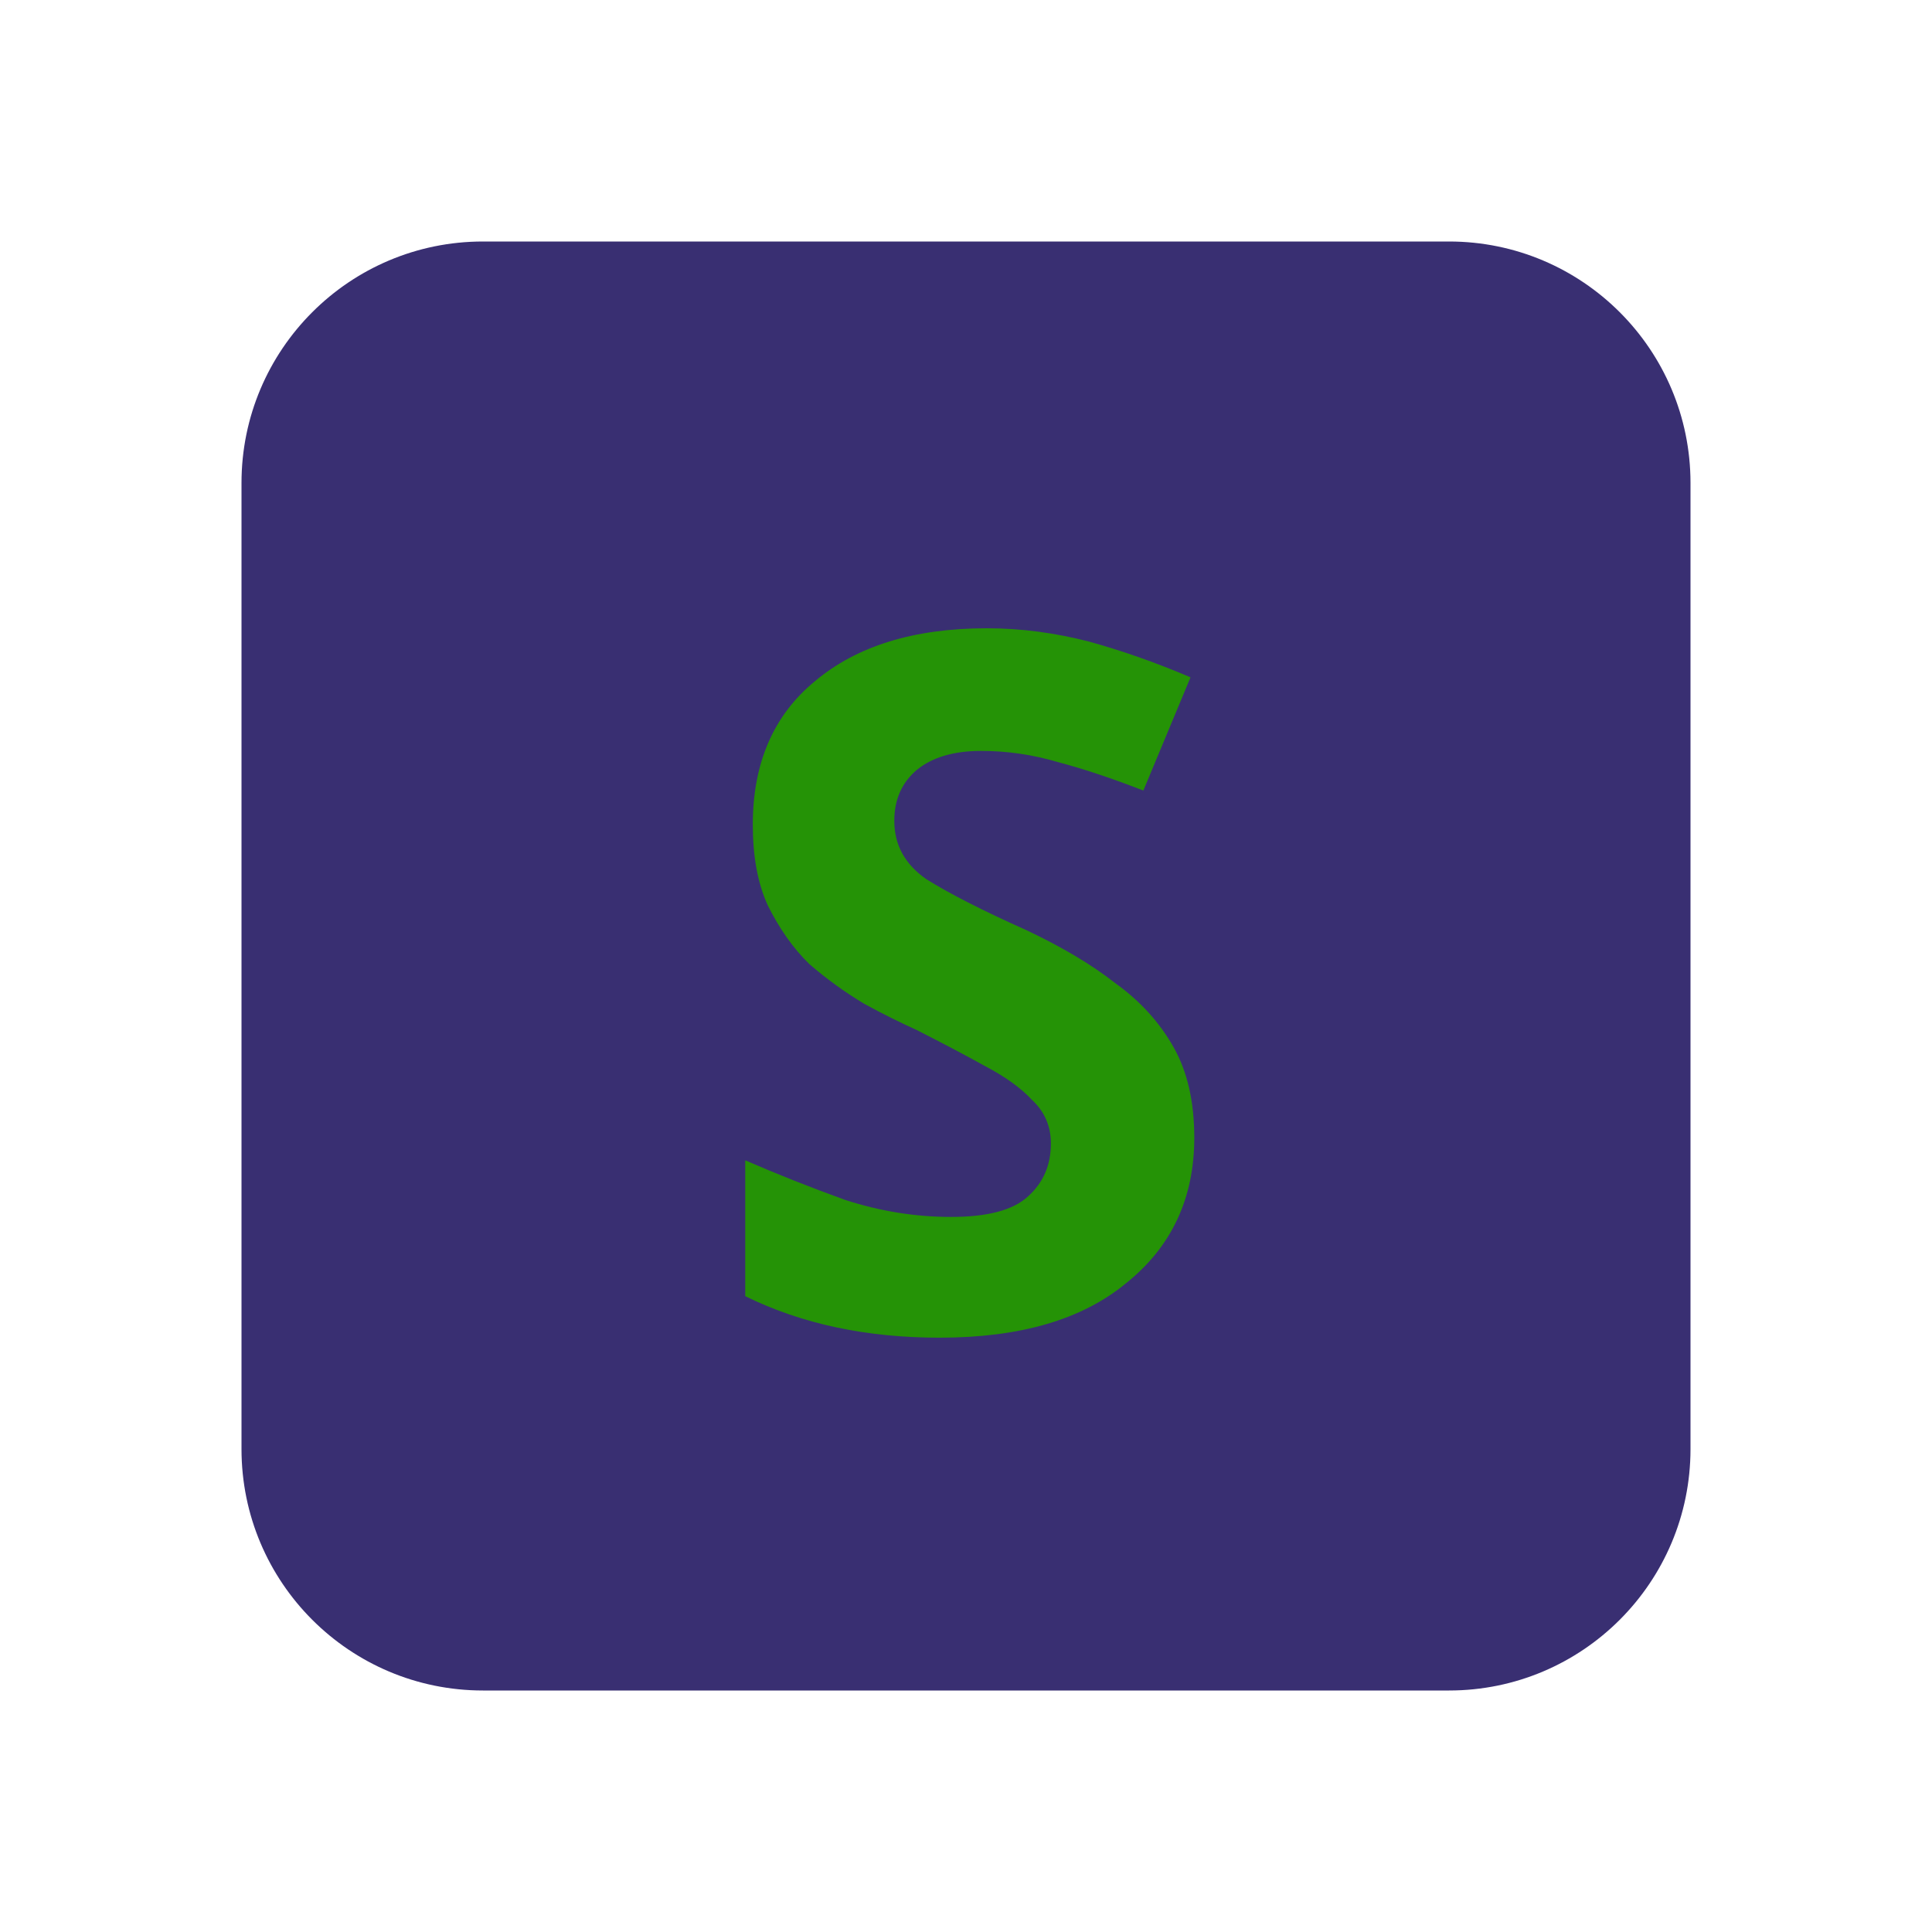
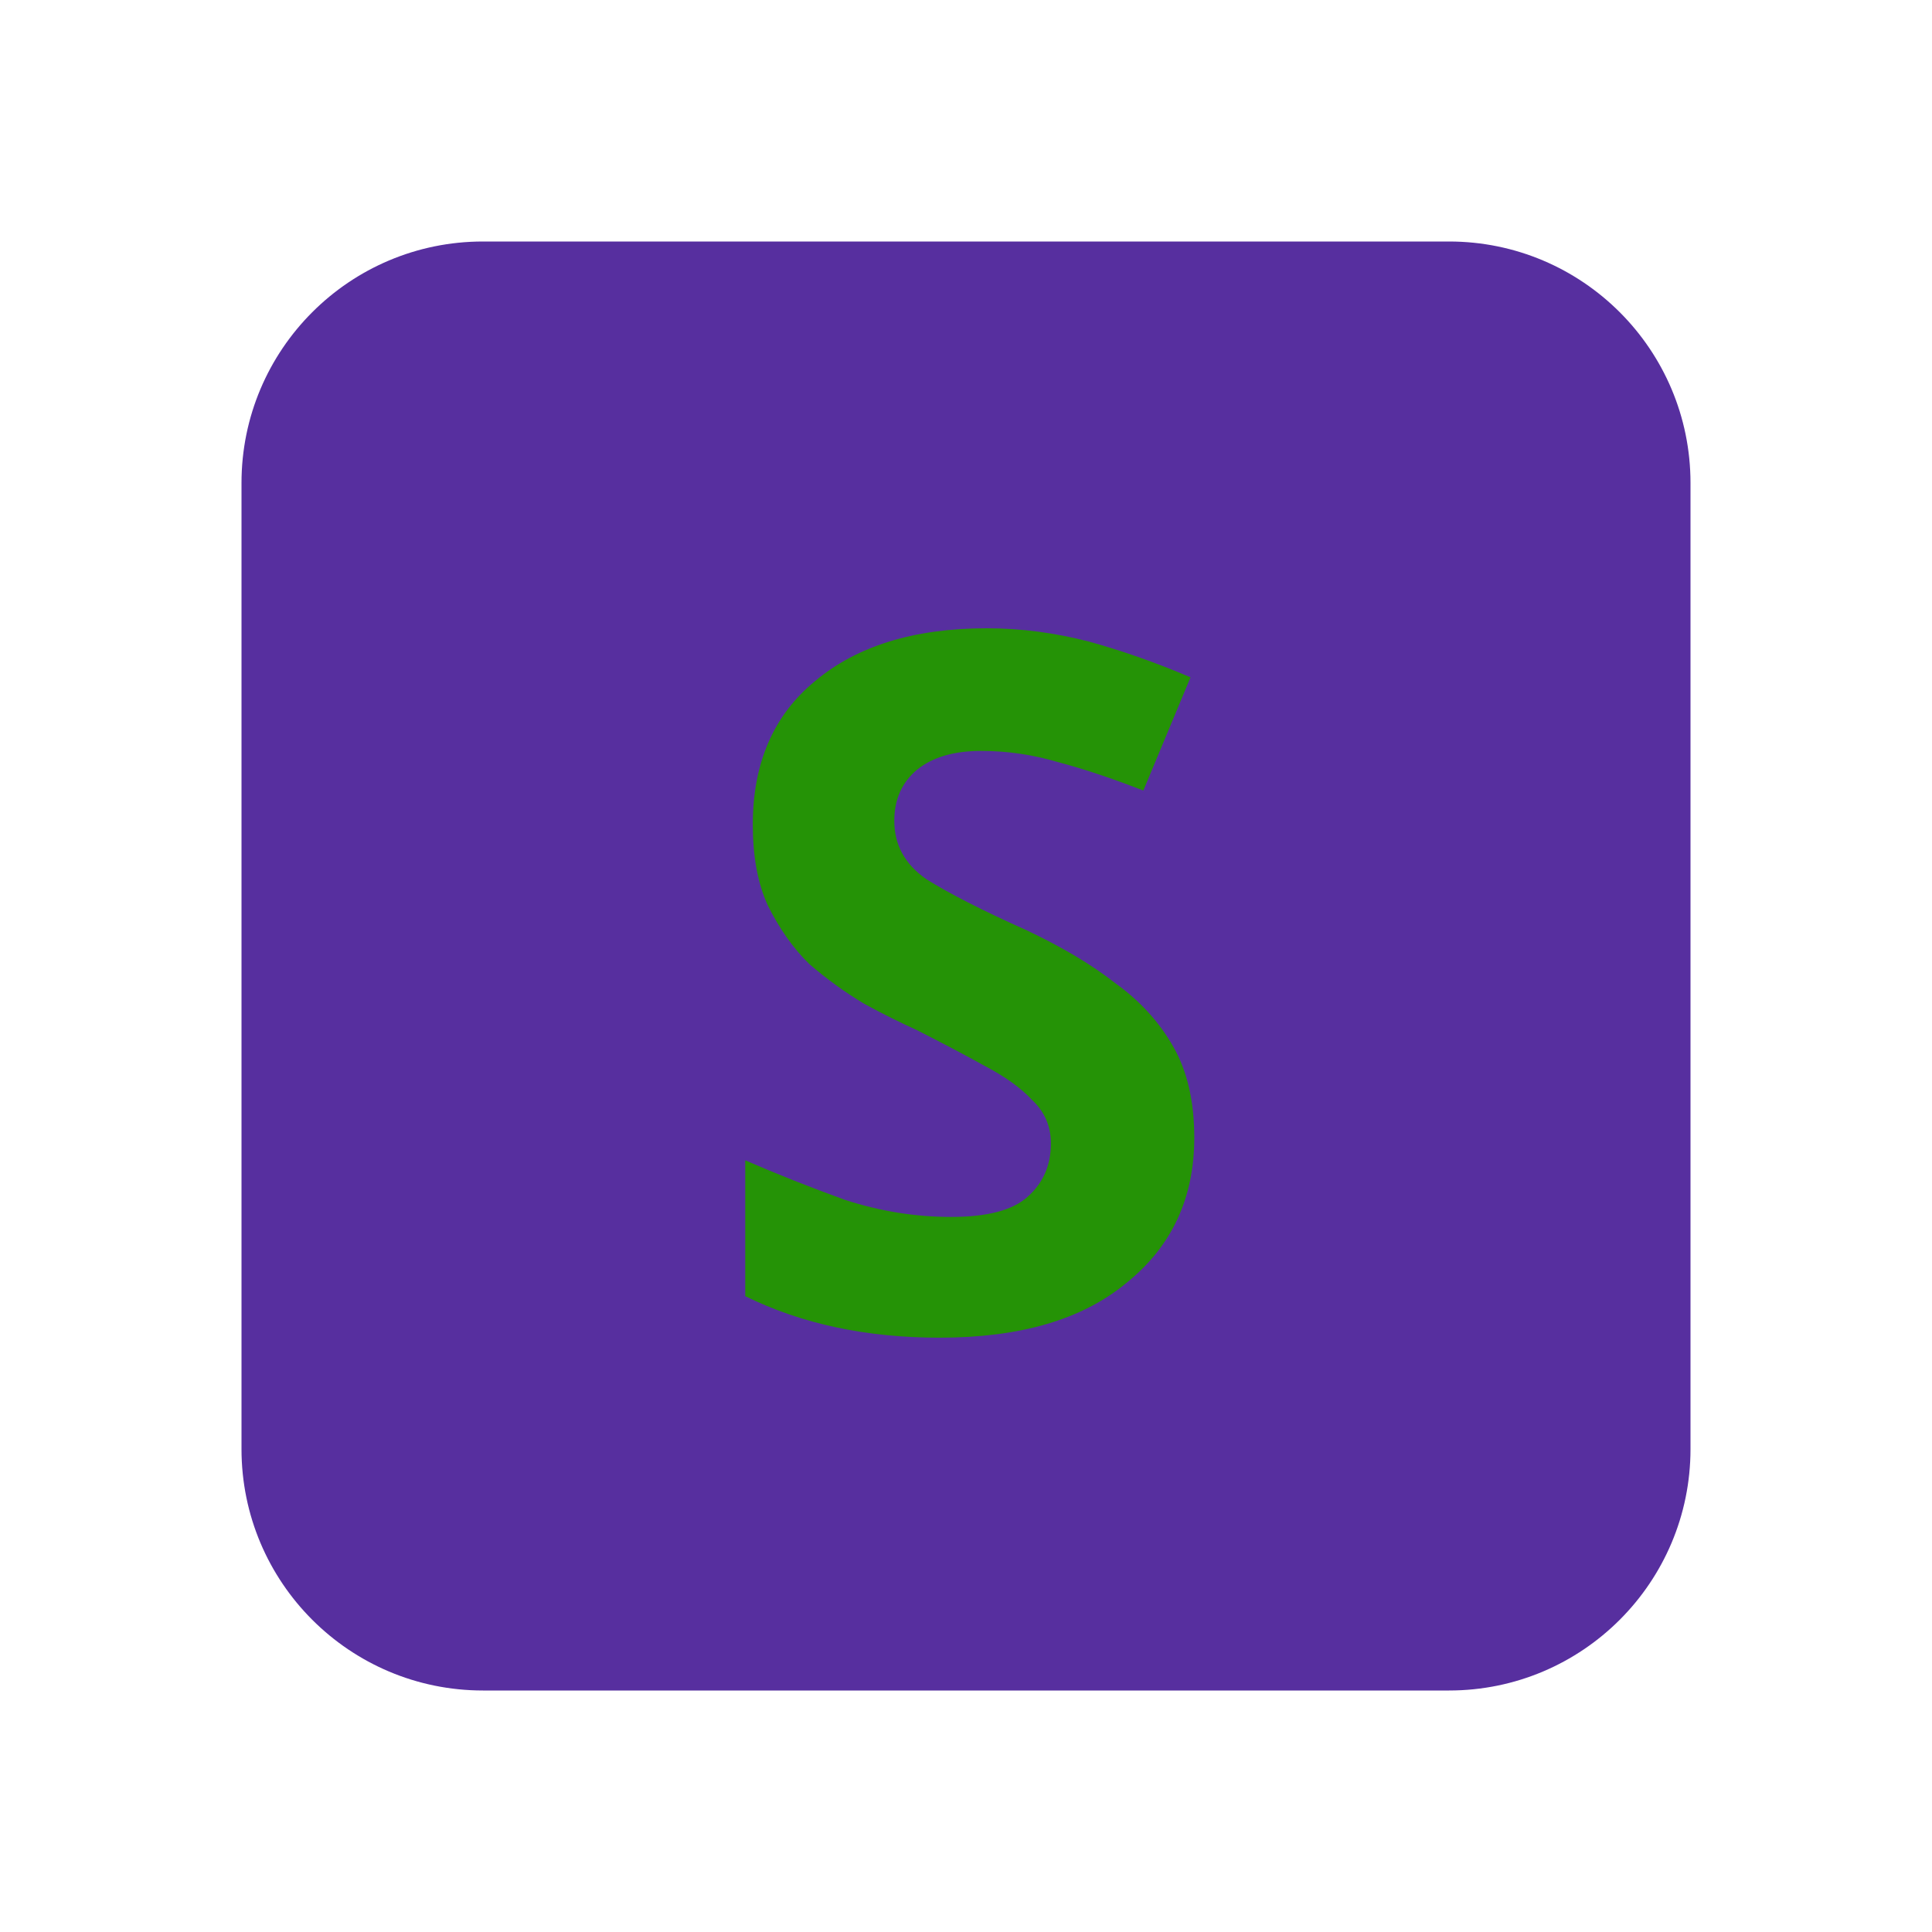
<svg xmlns="http://www.w3.org/2000/svg" width="16" height="16" viewBox="0 0 16 16">
-   <rect x="2" y="2" width="12" height="12" rx="2" style="fill: rgb(36,24,99)" opacity="0.9" />
+   <rect x="2" y="2" width="12" height="12" rx="2" style="fill: rgb(69,24,149)" opacity="0.9" />
  <text x="8" y="11" font-family="sans-serif" font-size="8" font-weight="bold" style="fill: rgb(37,147,6);" text-anchor="middle">S</text>
</svg>
